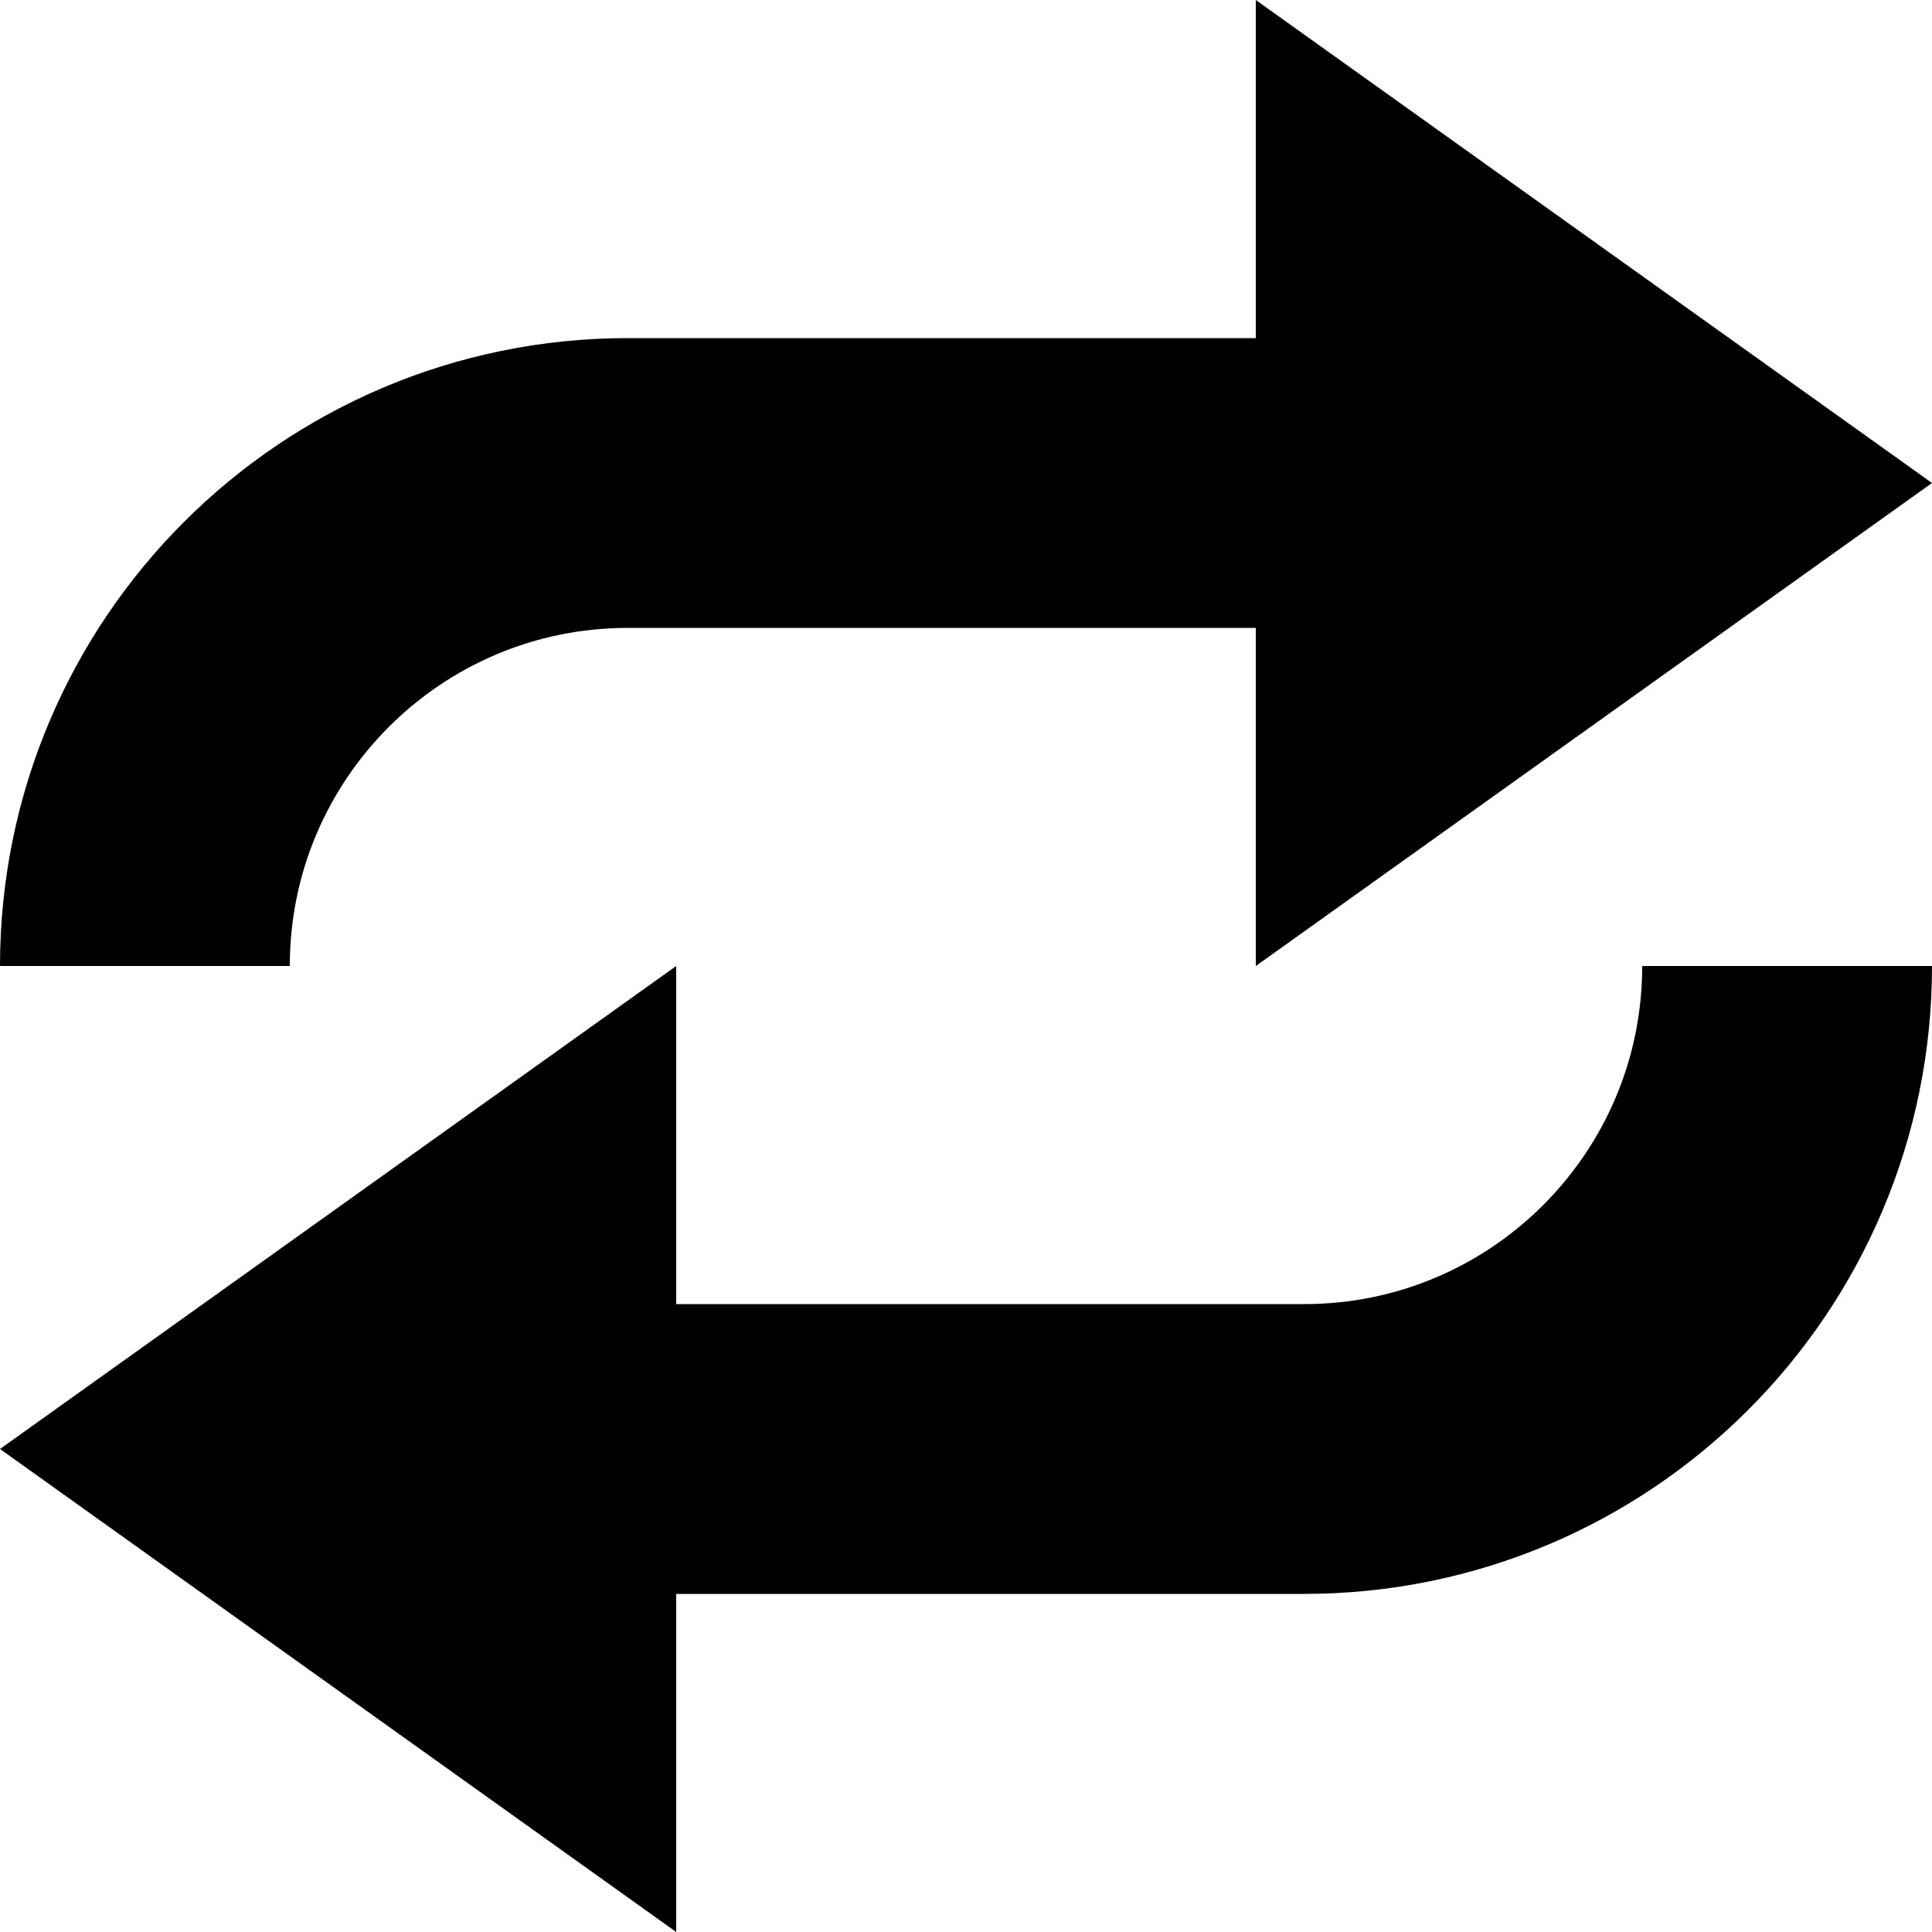
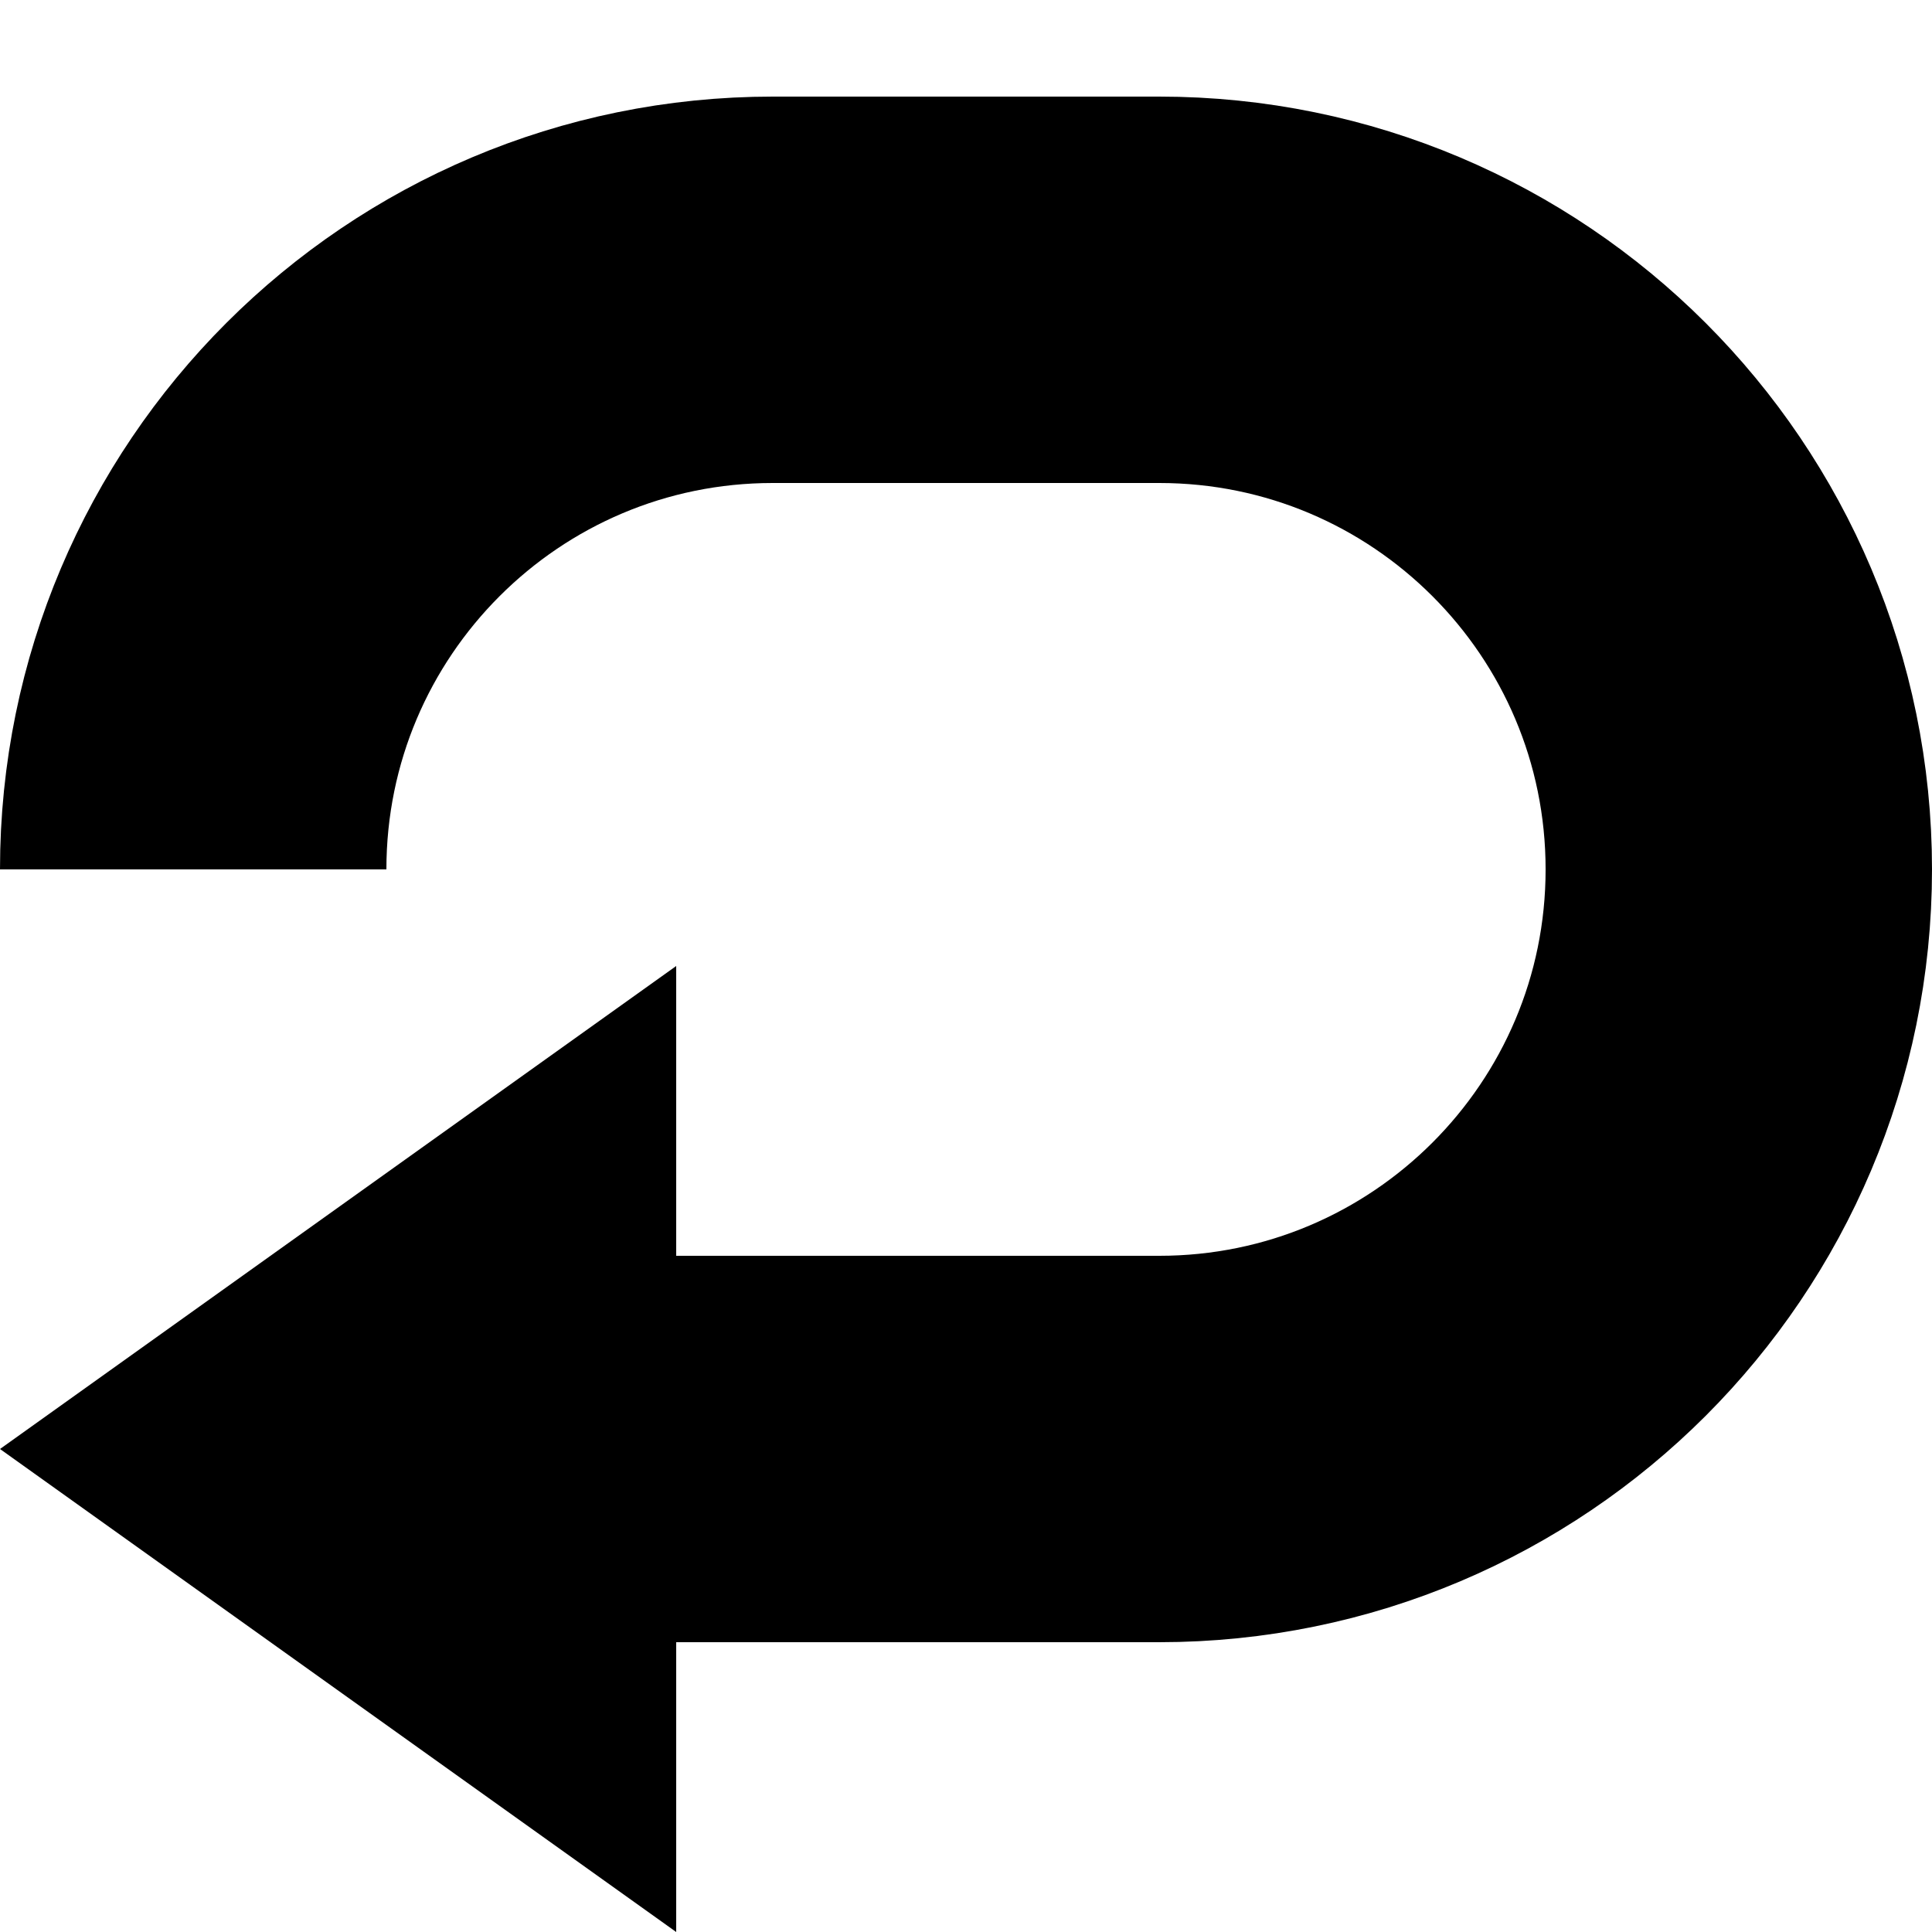
<svg xmlns="http://www.w3.org/2000/svg" viewBox="0 0 100 100">
-   <path d="       M 7.5 50       A 25 25 0 0 1 32.5 25       L 70 25     " fill="none" stroke="currentColor" stroke-width="15" />
-   <path d="       M 65 0       L 100 25       L 65 50     " fill="currentColor" />
-   <path d="       M 92.5 50       A 25 25 0 0 1 67.5 75       L 30 75     " fill="none" stroke="currentColor" stroke-width="15" />
+   <path d="       M 10 45       A 30 30 0 0 1 40 15       L 60 15       A 30 30 0 0 1 60 75       L 30 75     " fill="none" stroke="currentColor" stroke-width="20" />
  <path d="       M 35 100       L 0 75       L 35 50     " fill="currentColor" />
</svg>
